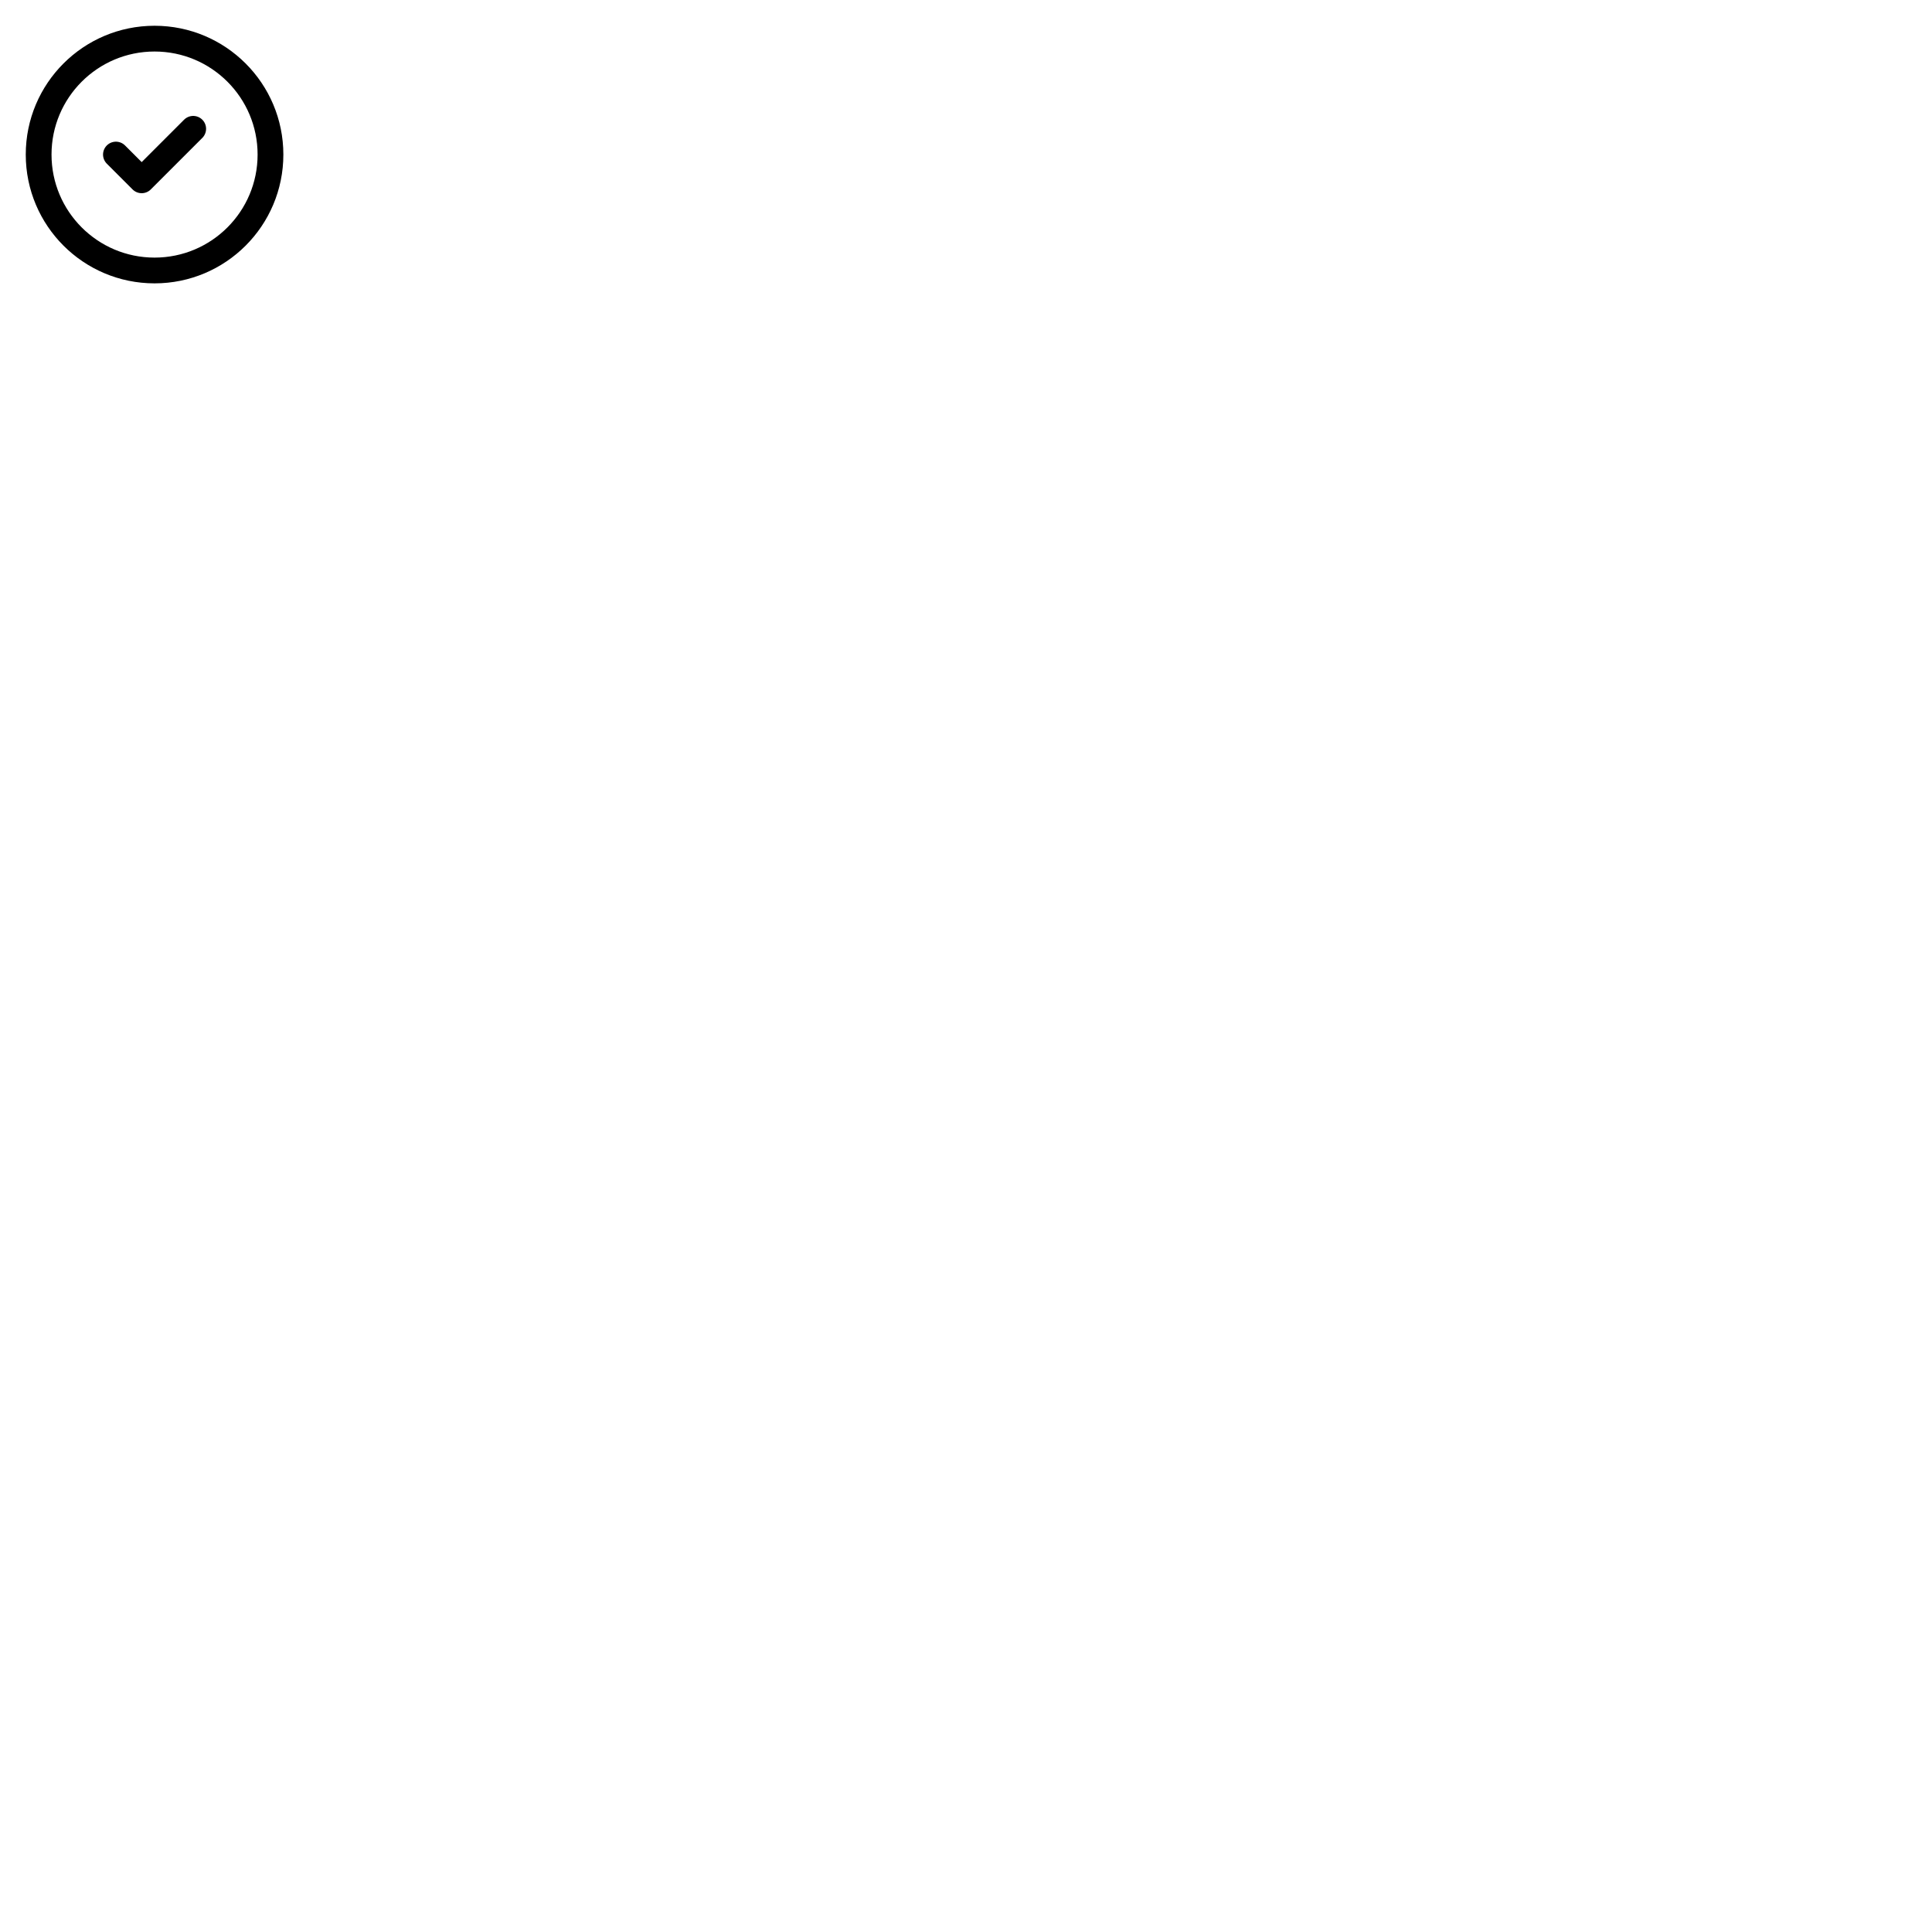
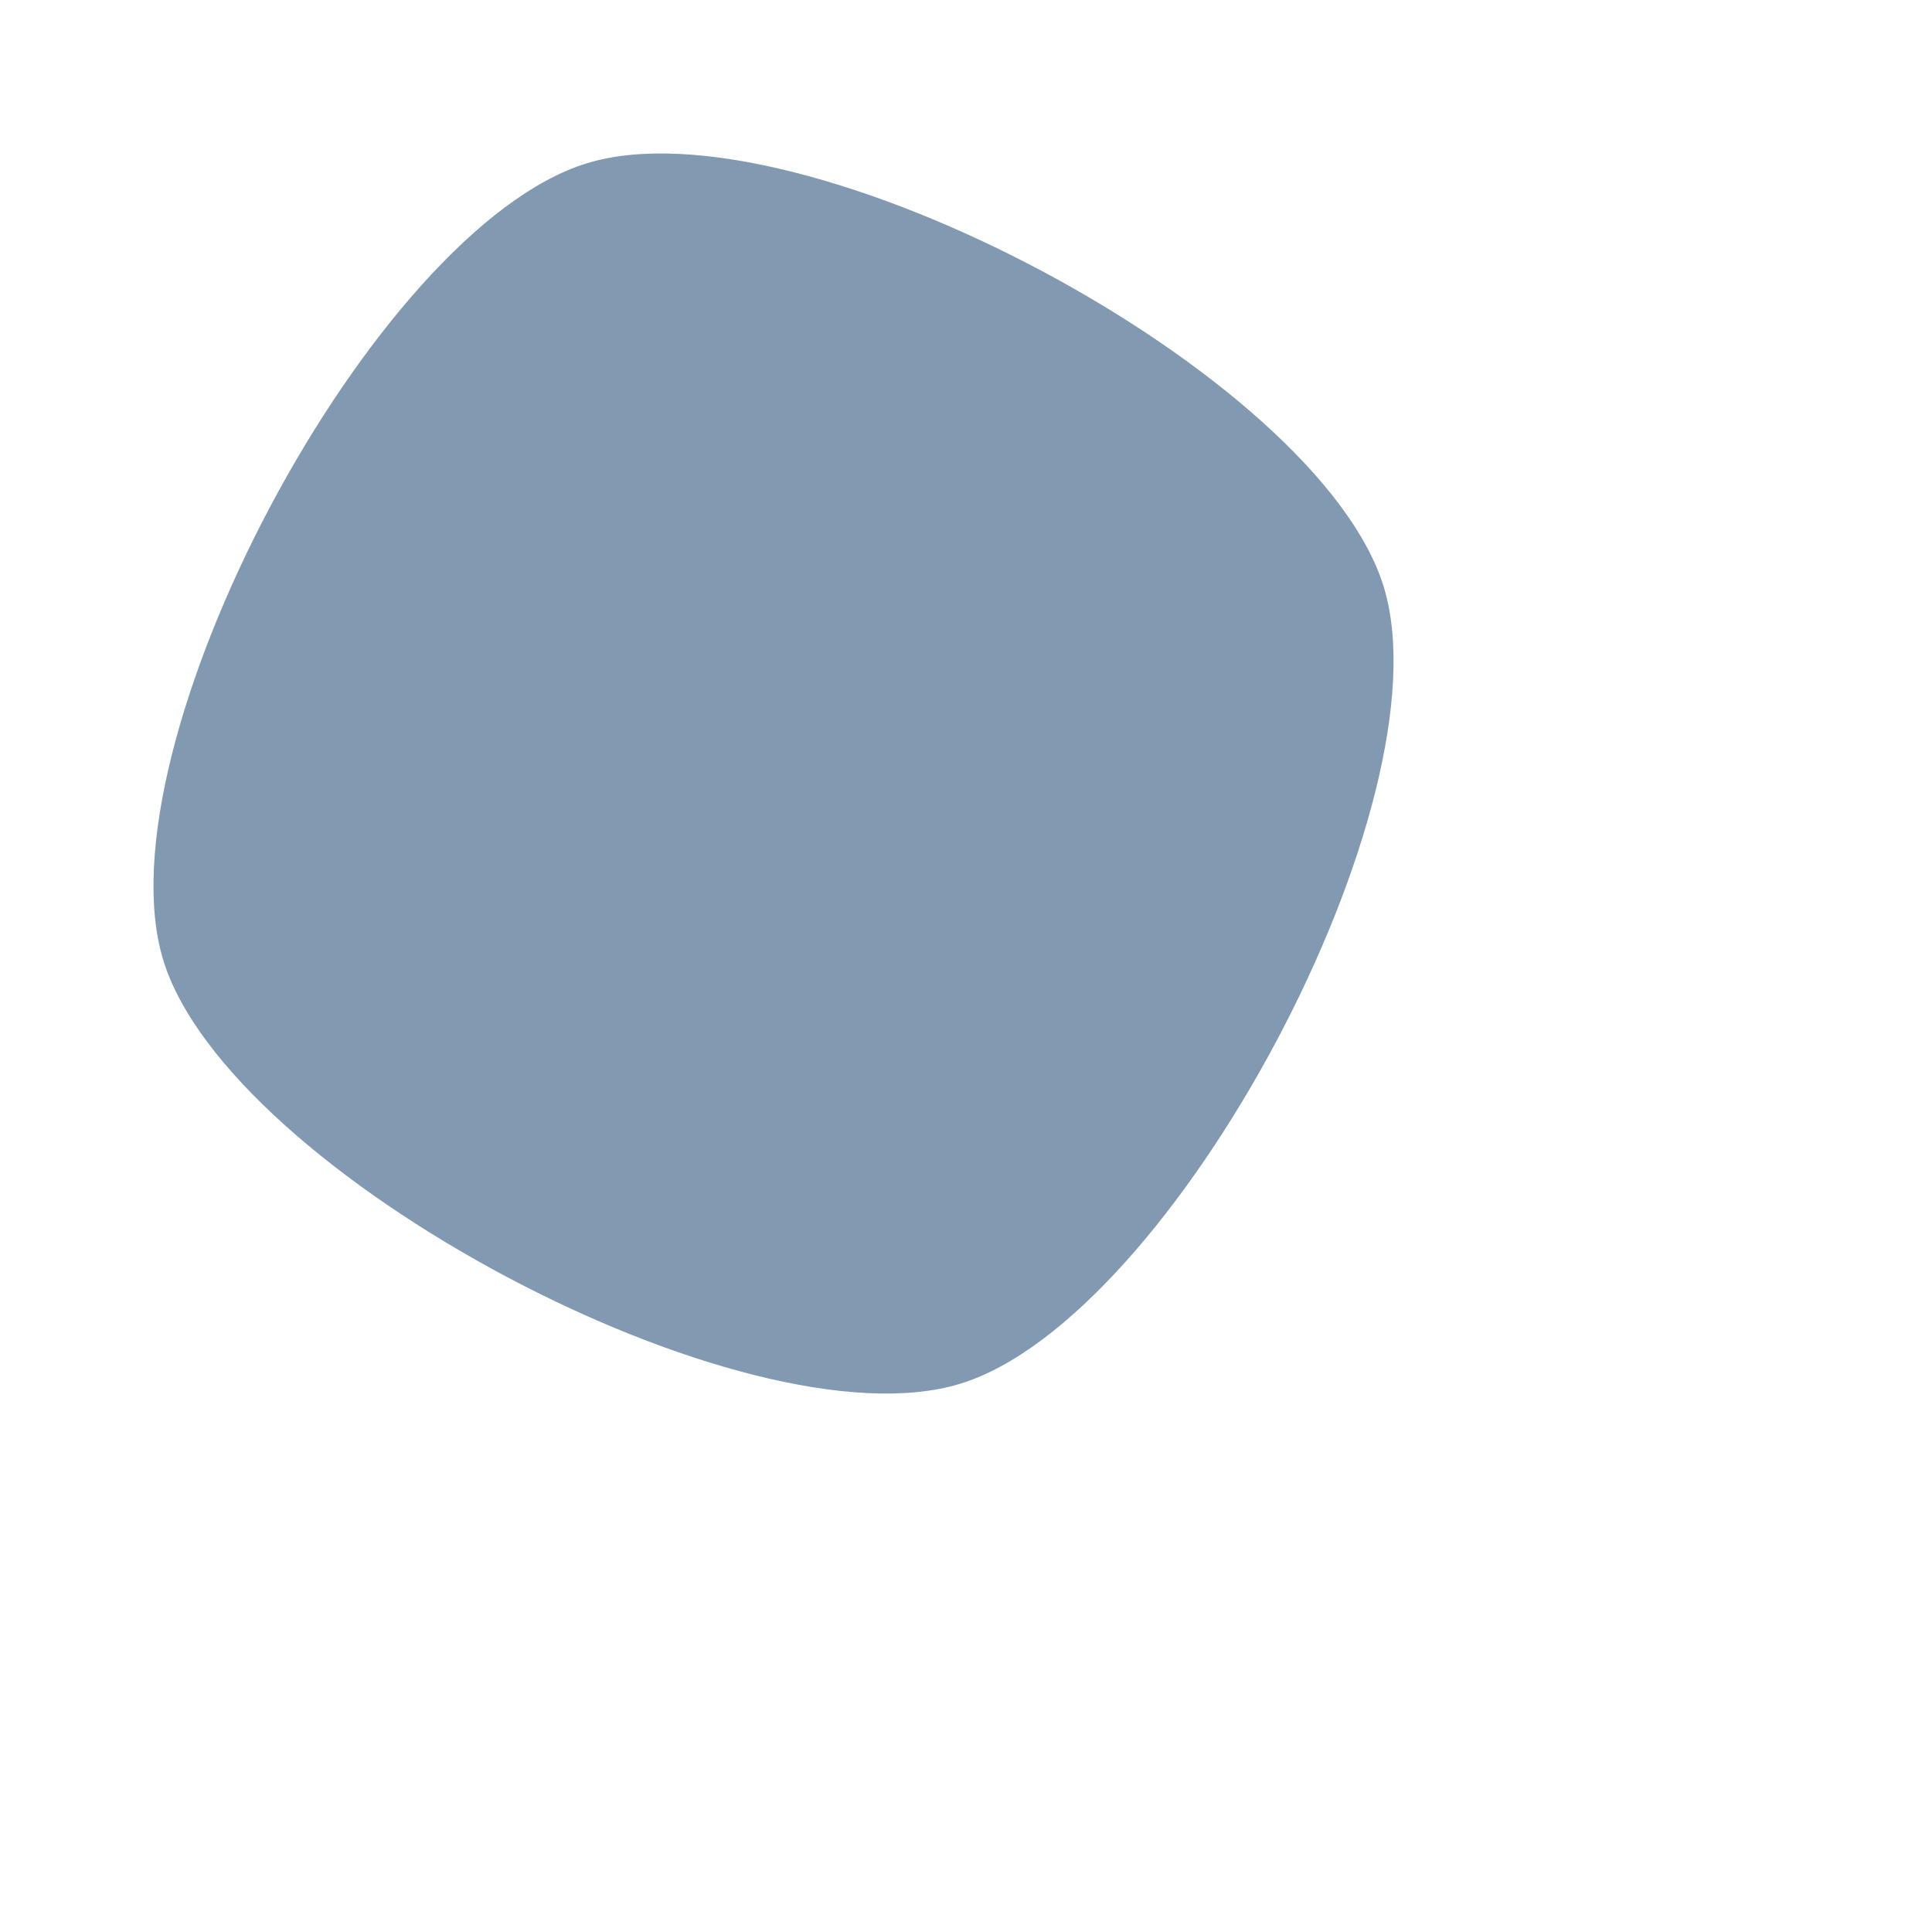
- <svg xmlns="http://www.w3.org/2000/svg" class="h-6 w-6" fill="none" viewBox="0 0 150 150" stroke="currentColor" stroke-width="2">
-   <path stroke-linecap="round" stroke-linejoin="round" d="M9 12l2 2 4-4m6 2a9 9 0 11-18 0 9 9 0 0118 0z" />
+ <svg xmlns="http://www.w3.org/2000/svg" viewbox="0 0 200 200">
+   <path d="                 M 0, 82.5                 C 0, 53.625 53.625, 0 82.5, 0                 S 165, 53.625 165, 82.5                     111.375, 165 82.5, 165                     0, 111.375 0, 82.5             " fill="#829AB1" transform="rotate(                 -17,                 100,                 100             ) translate(                 17.5                 17.5             )" />
</svg>
